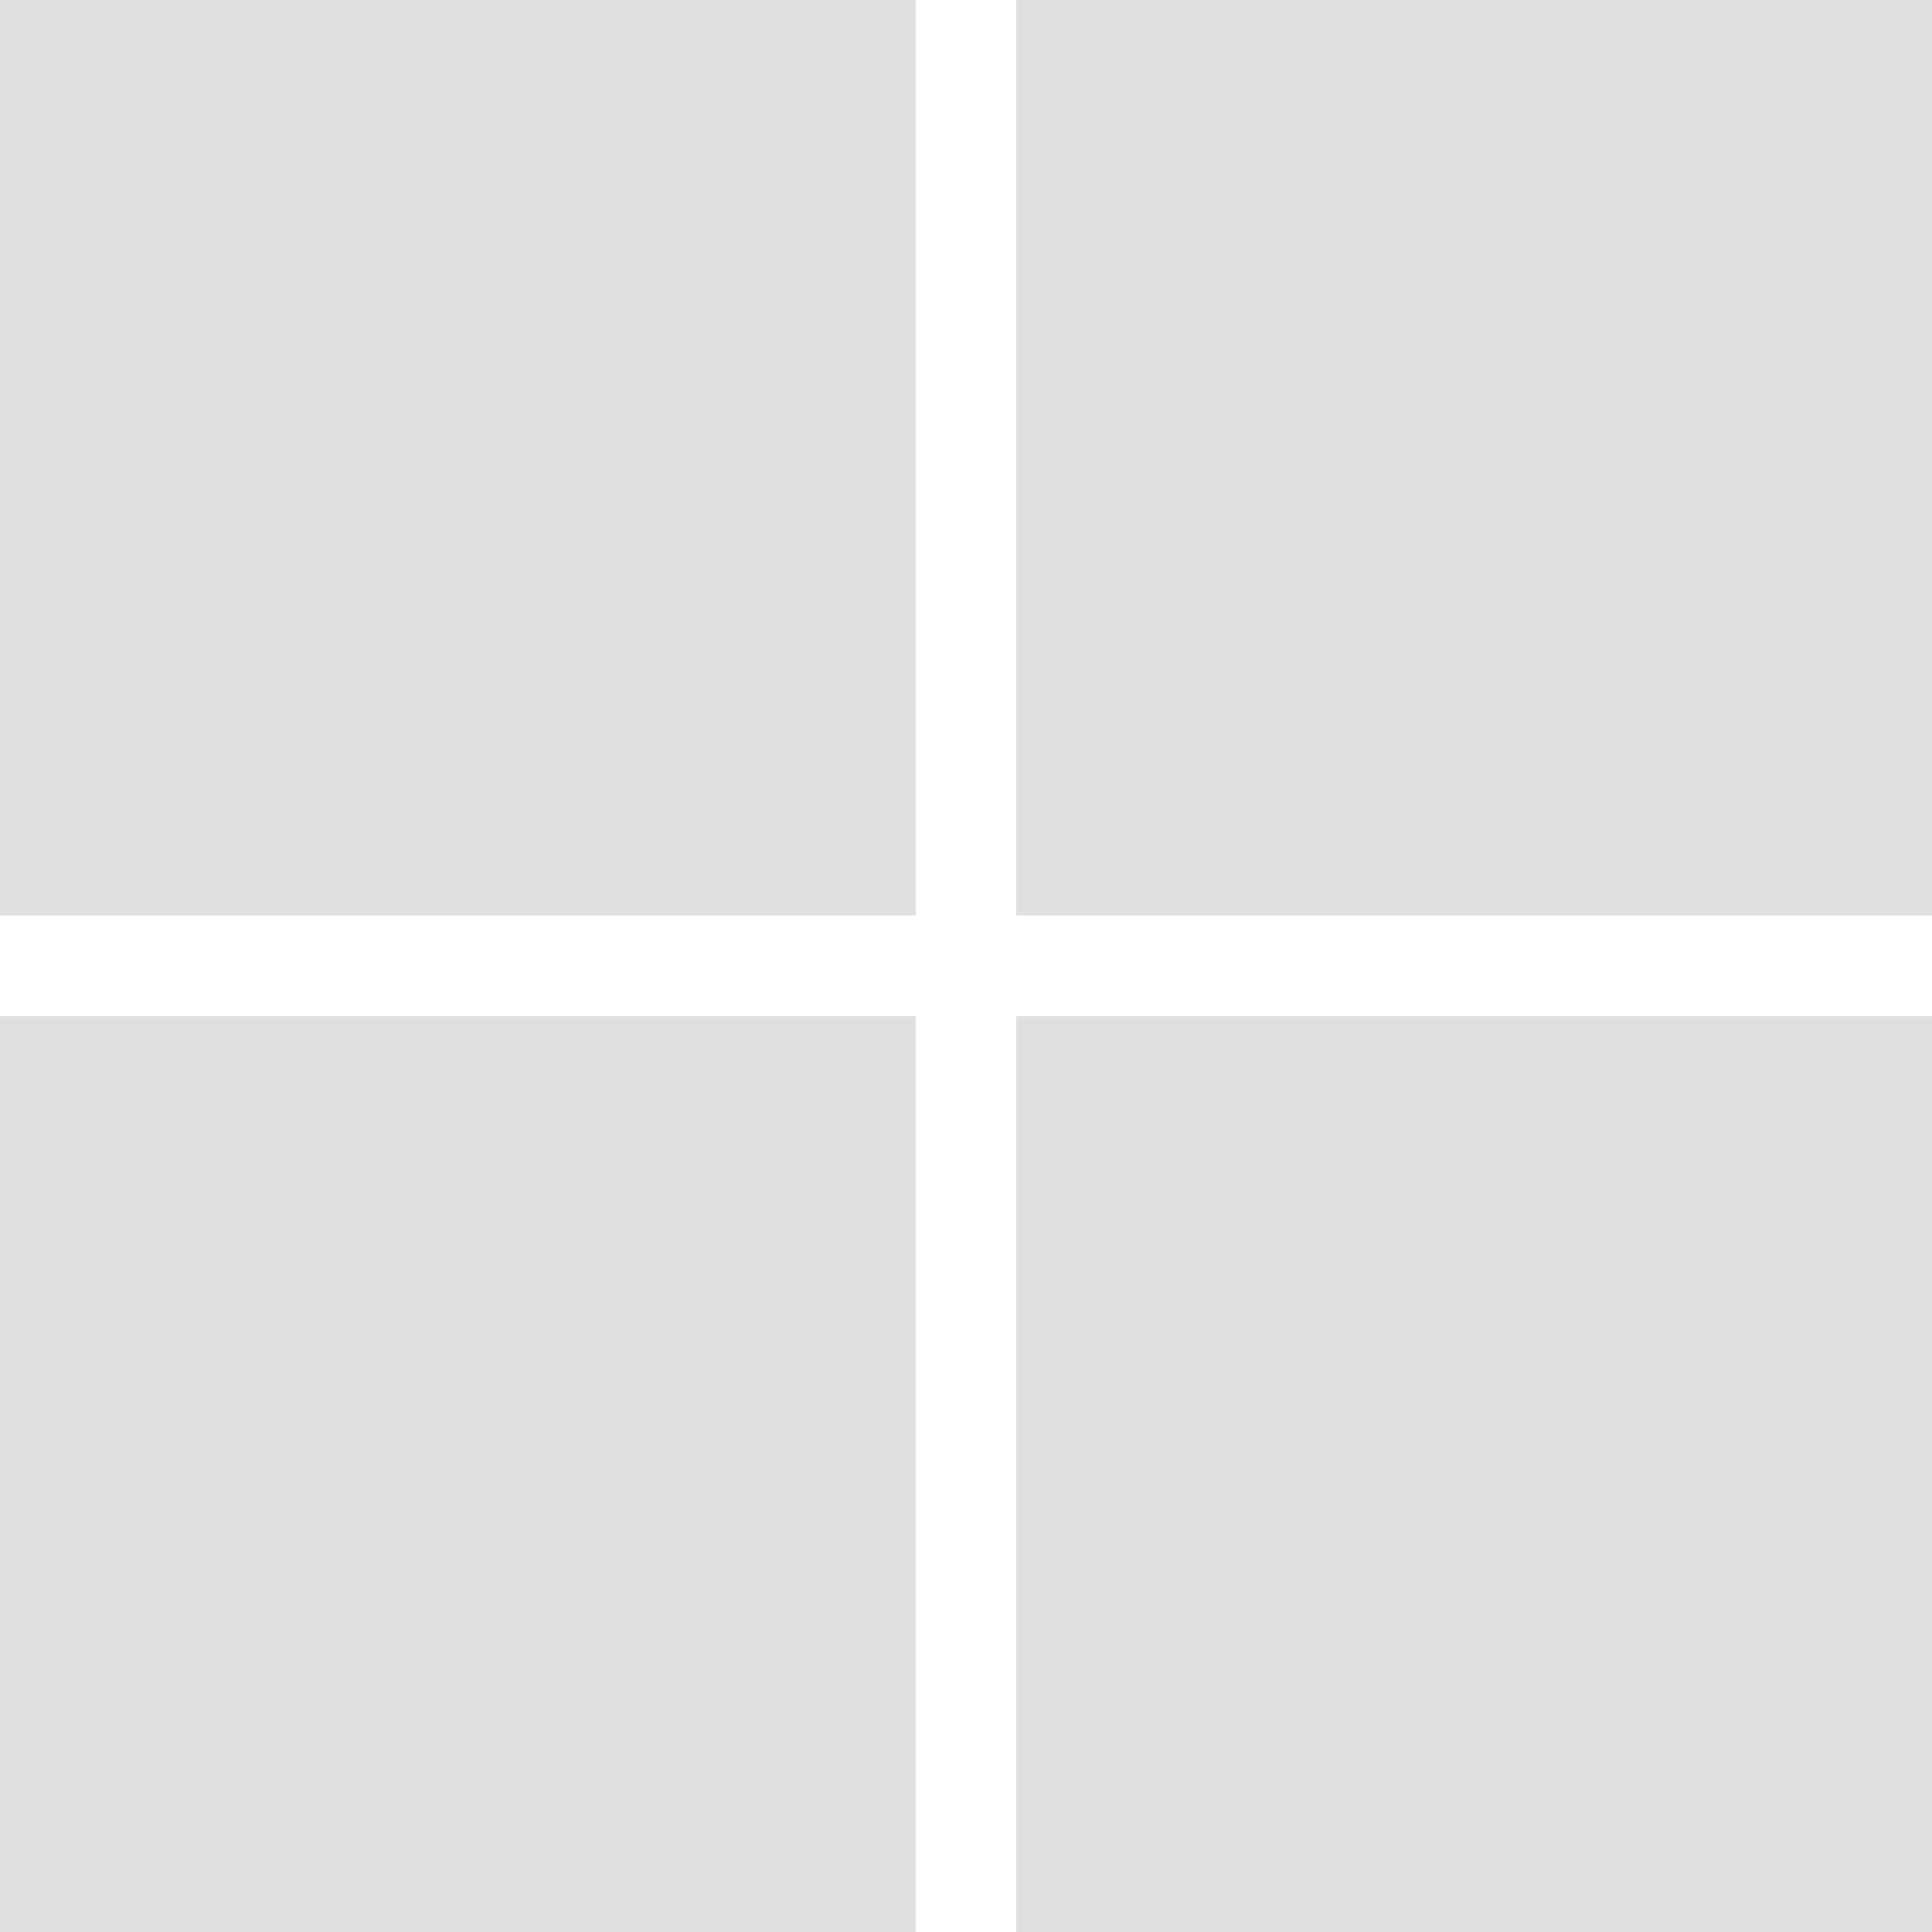
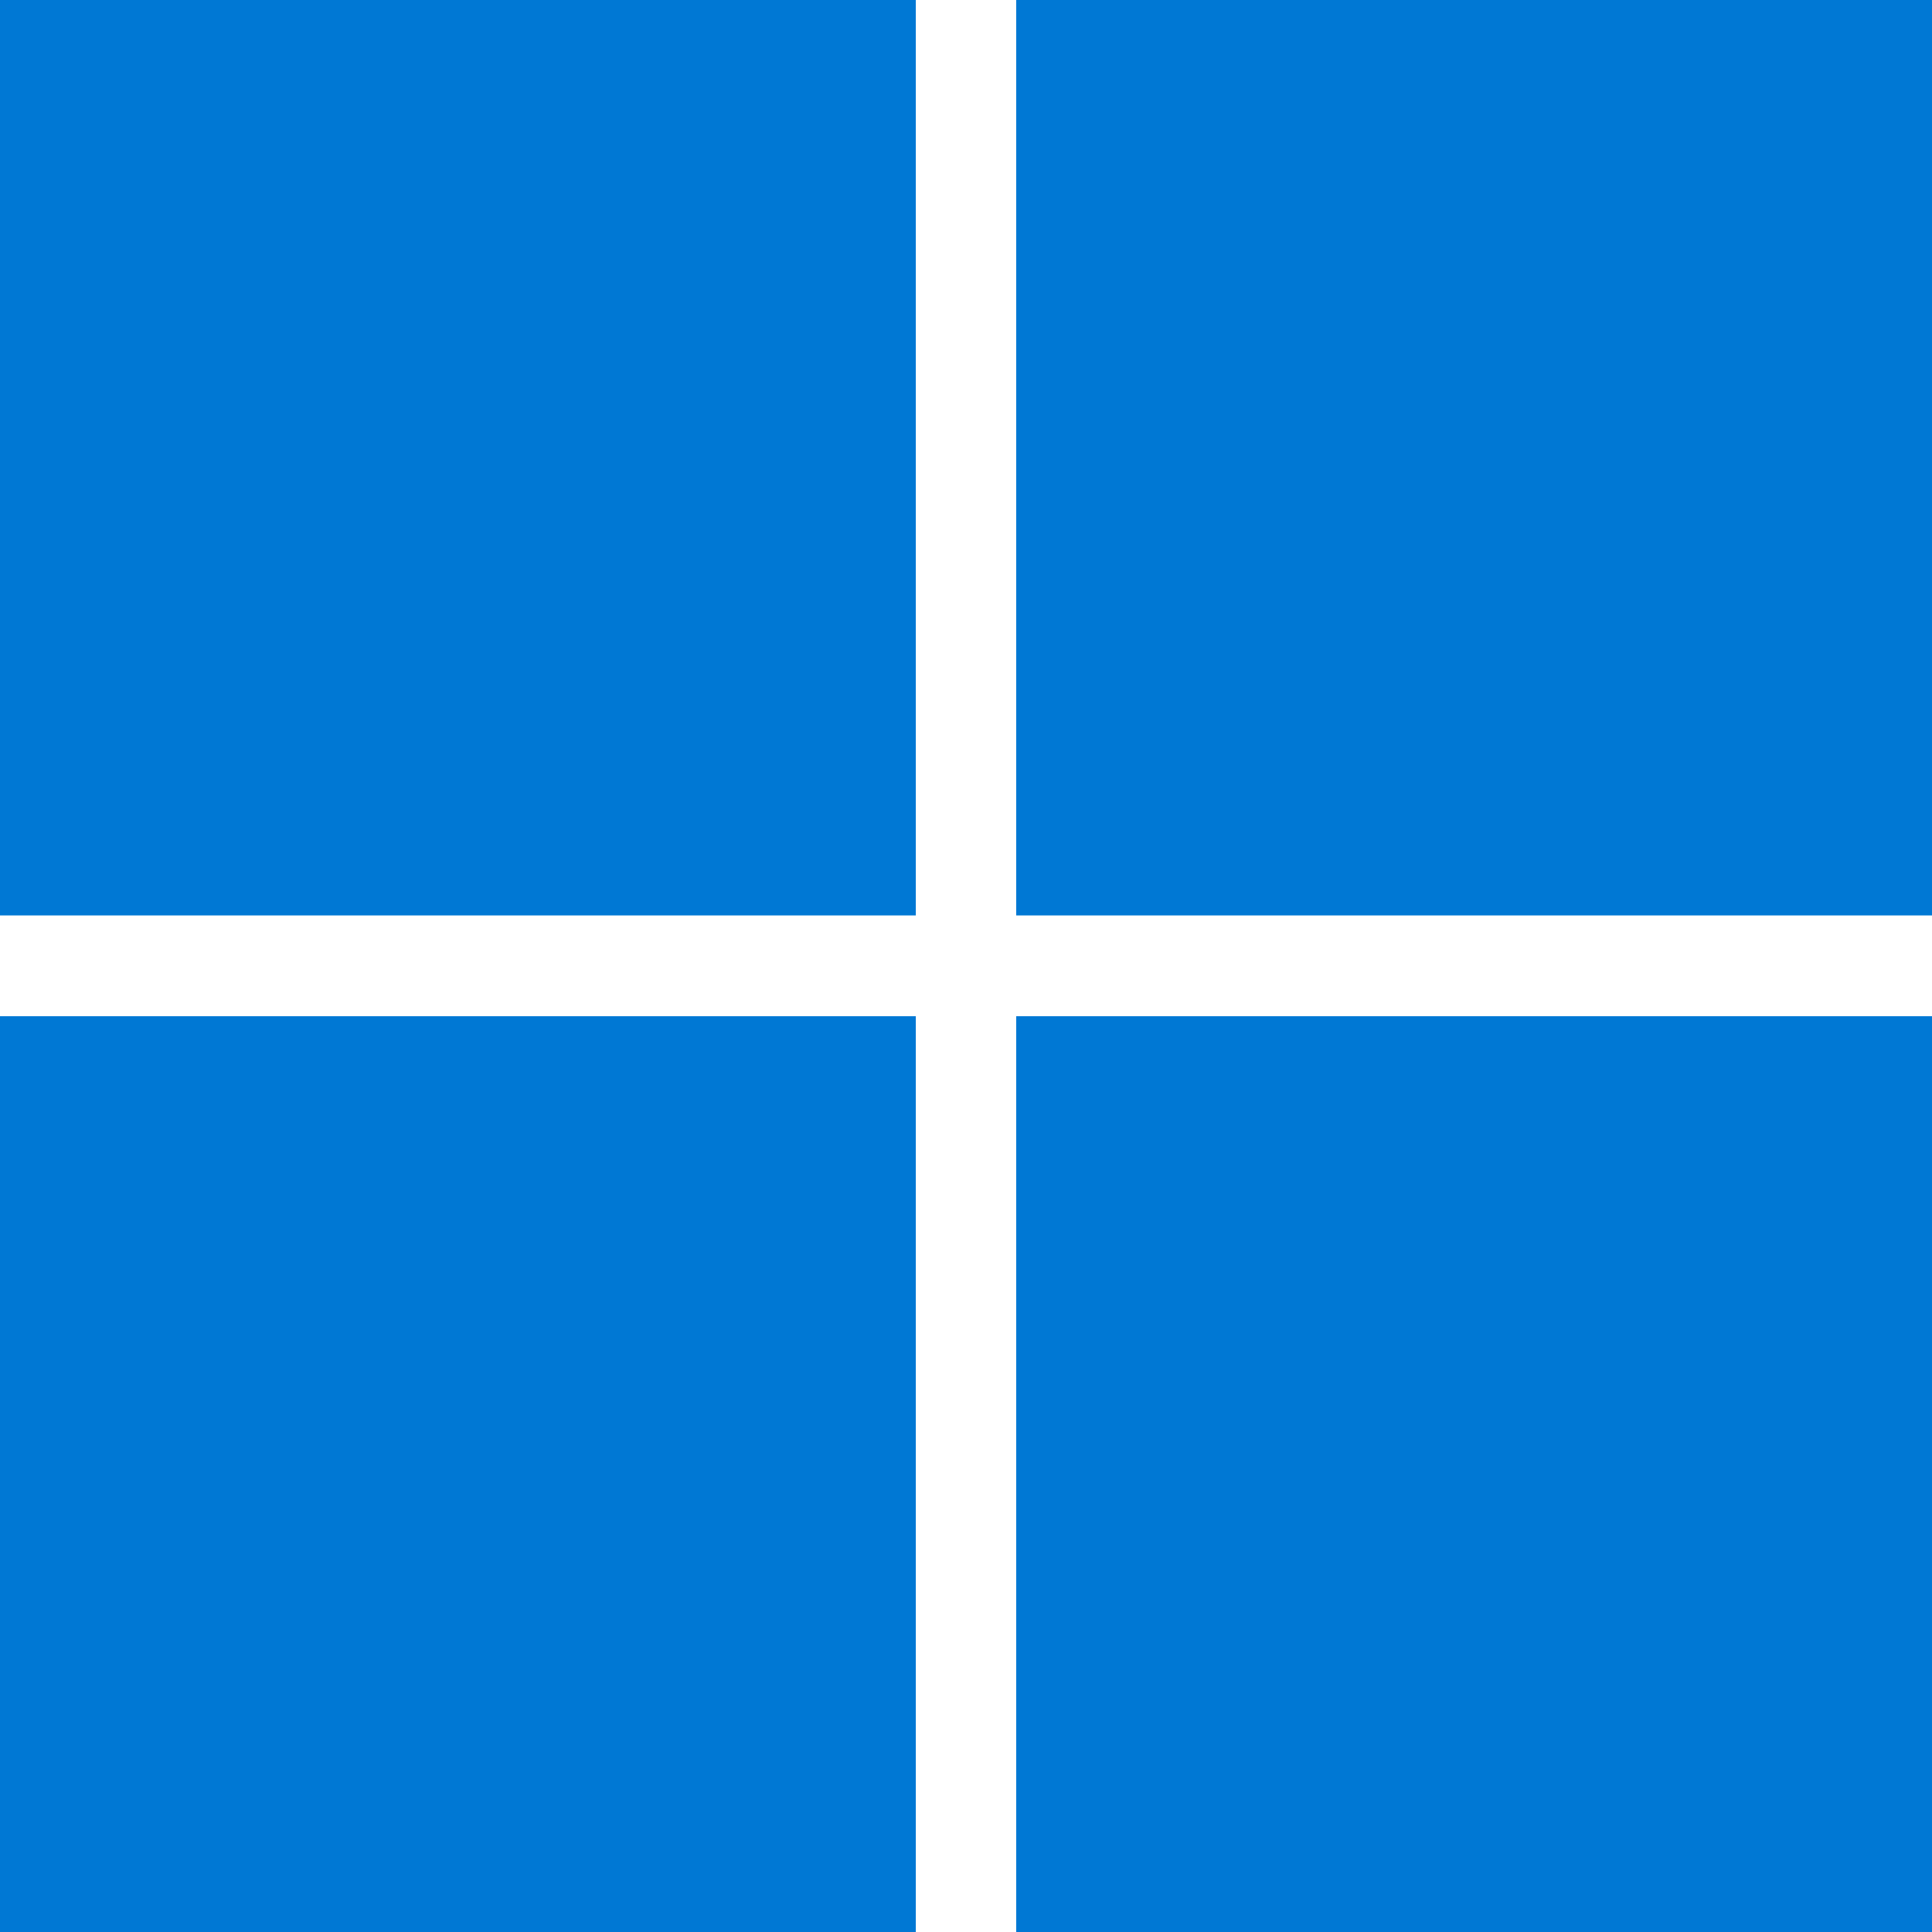
<svg xmlns="http://www.w3.org/2000/svg" xml:space="preserve" viewBox="0 0 512 512">
-   <path fill="#e0e0e0" d="M0 0h242.7v242.6H0zm269.3 0H512v242.6H269.3zM0 269.3h242.7V512H0zm269.3 0H512V512H269.3" />
+   <path d="M0 0h242.7v242.6H0zm269.3 0H512v242.6H269.3zM0 269.3h242.7V512H0zm269.3 0H512V512H269.3" style="fill:#0078d4" />
</svg>
